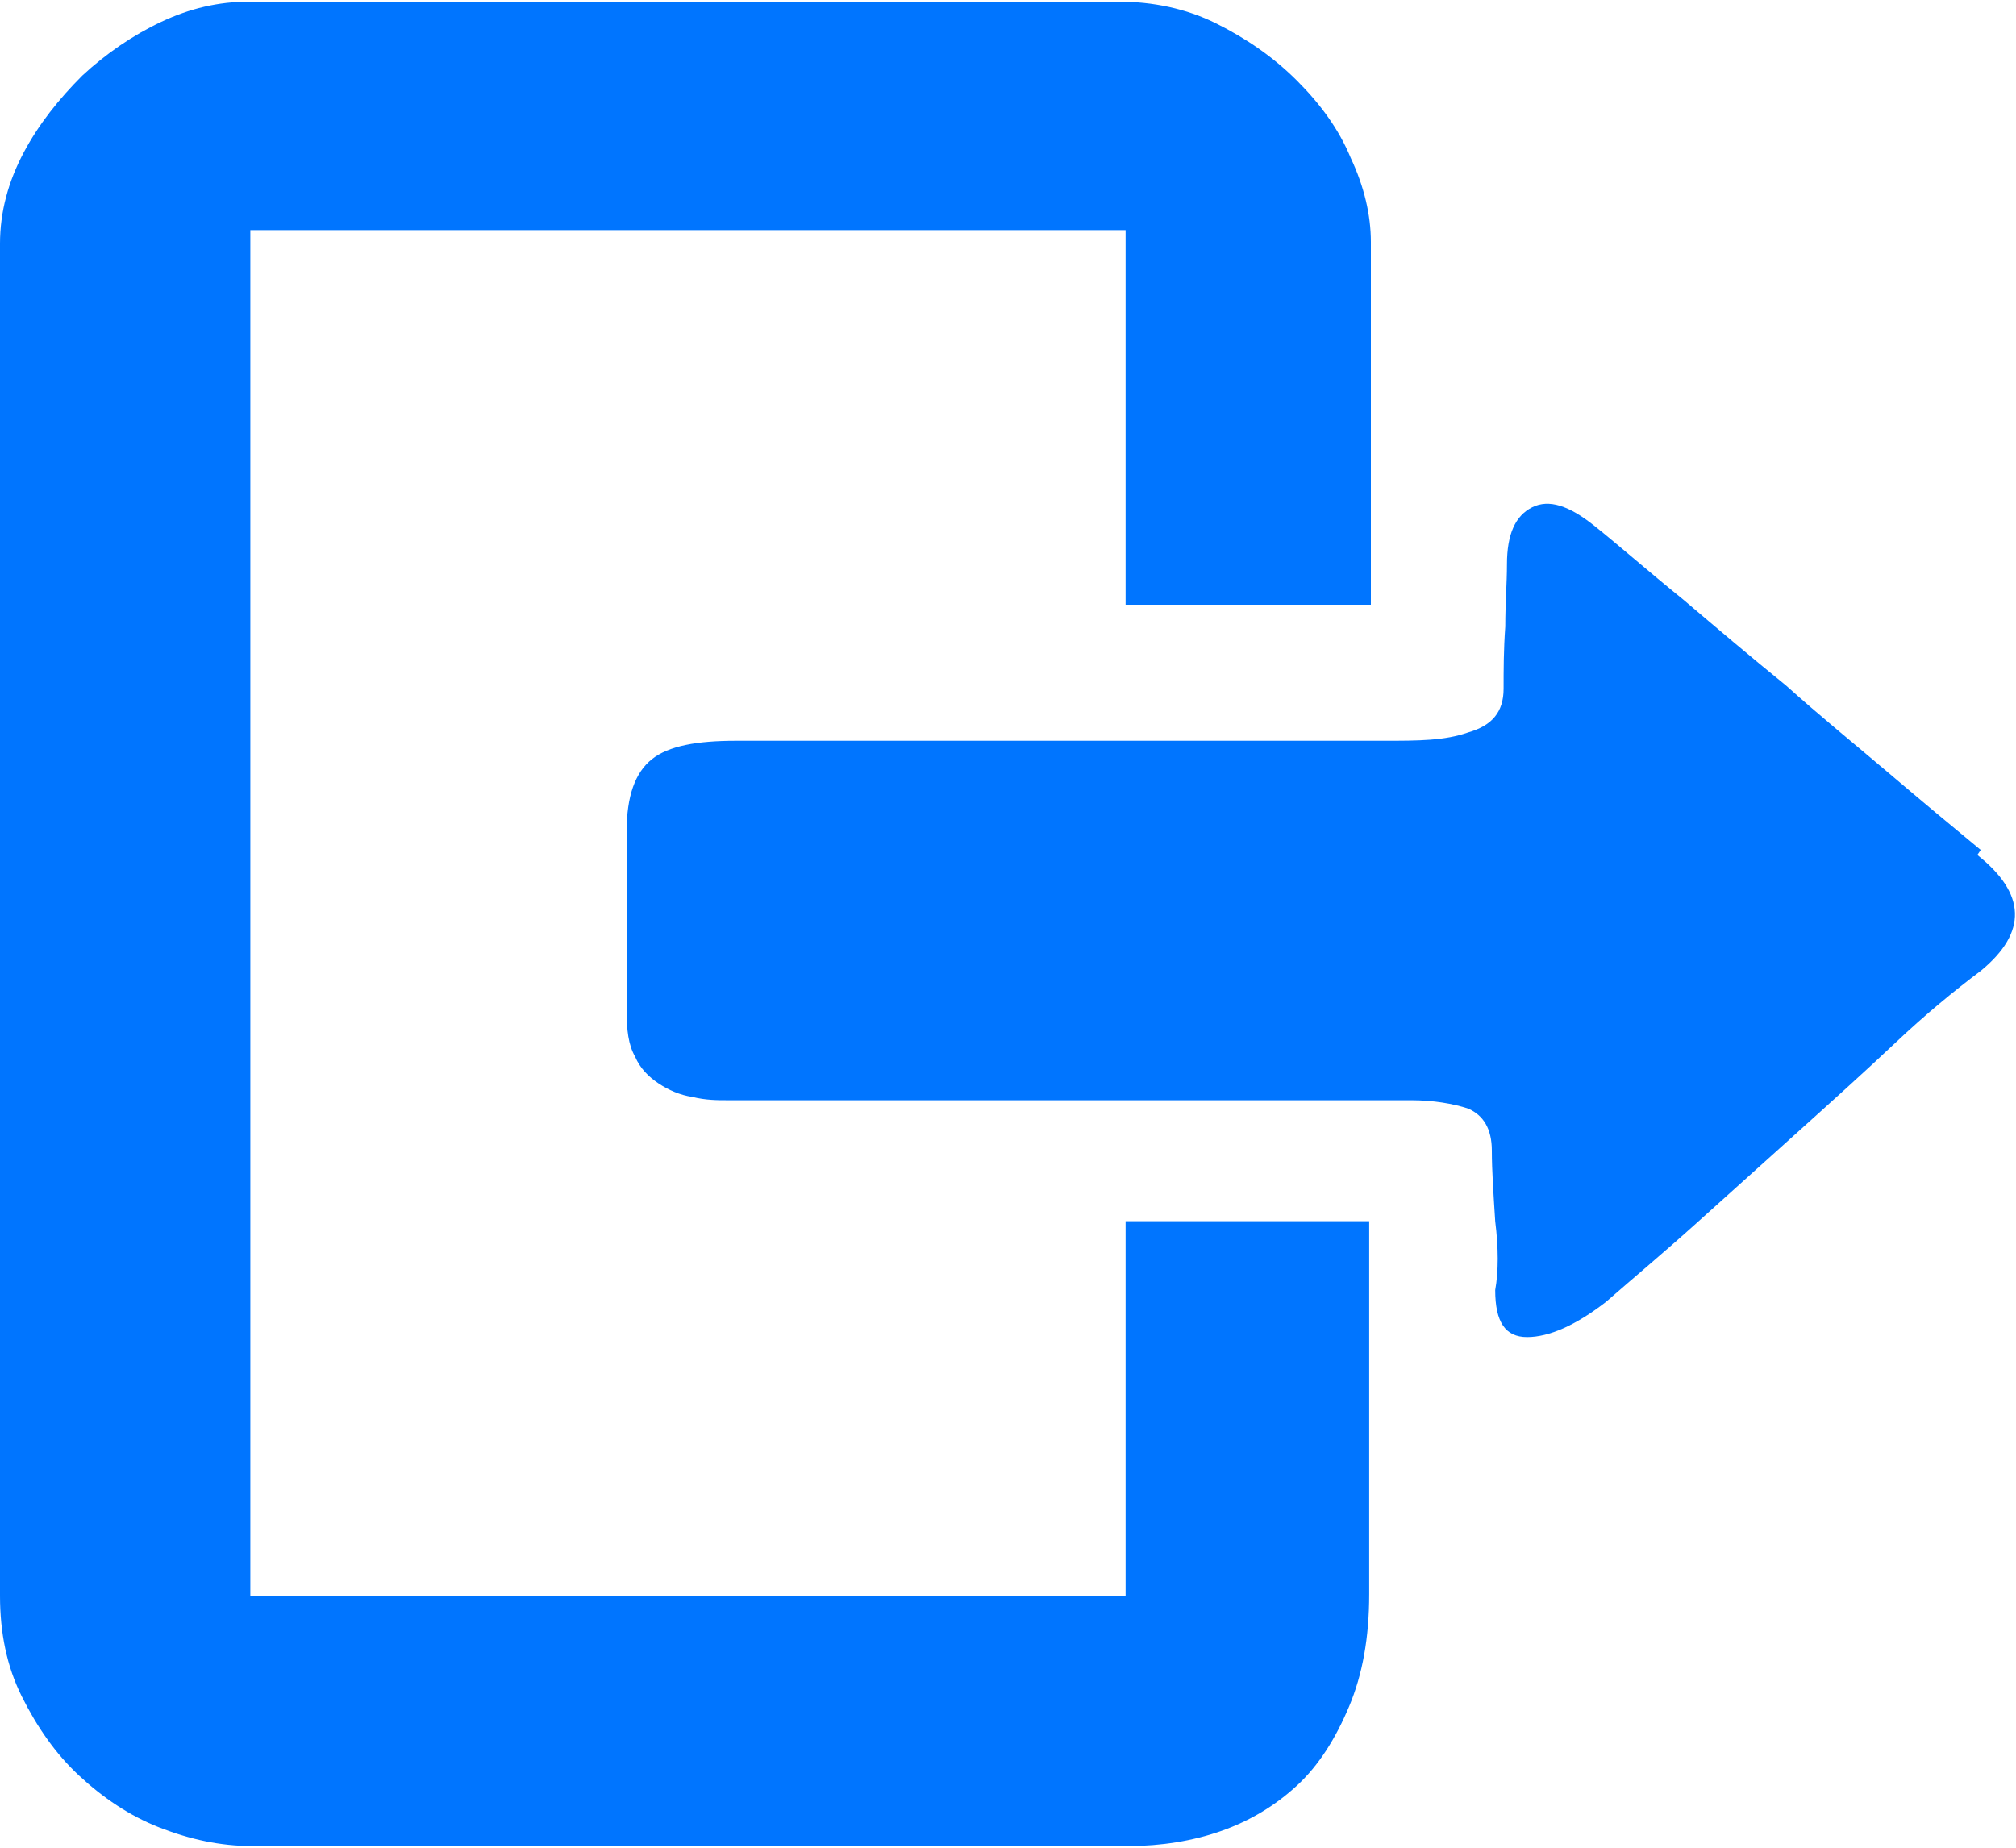
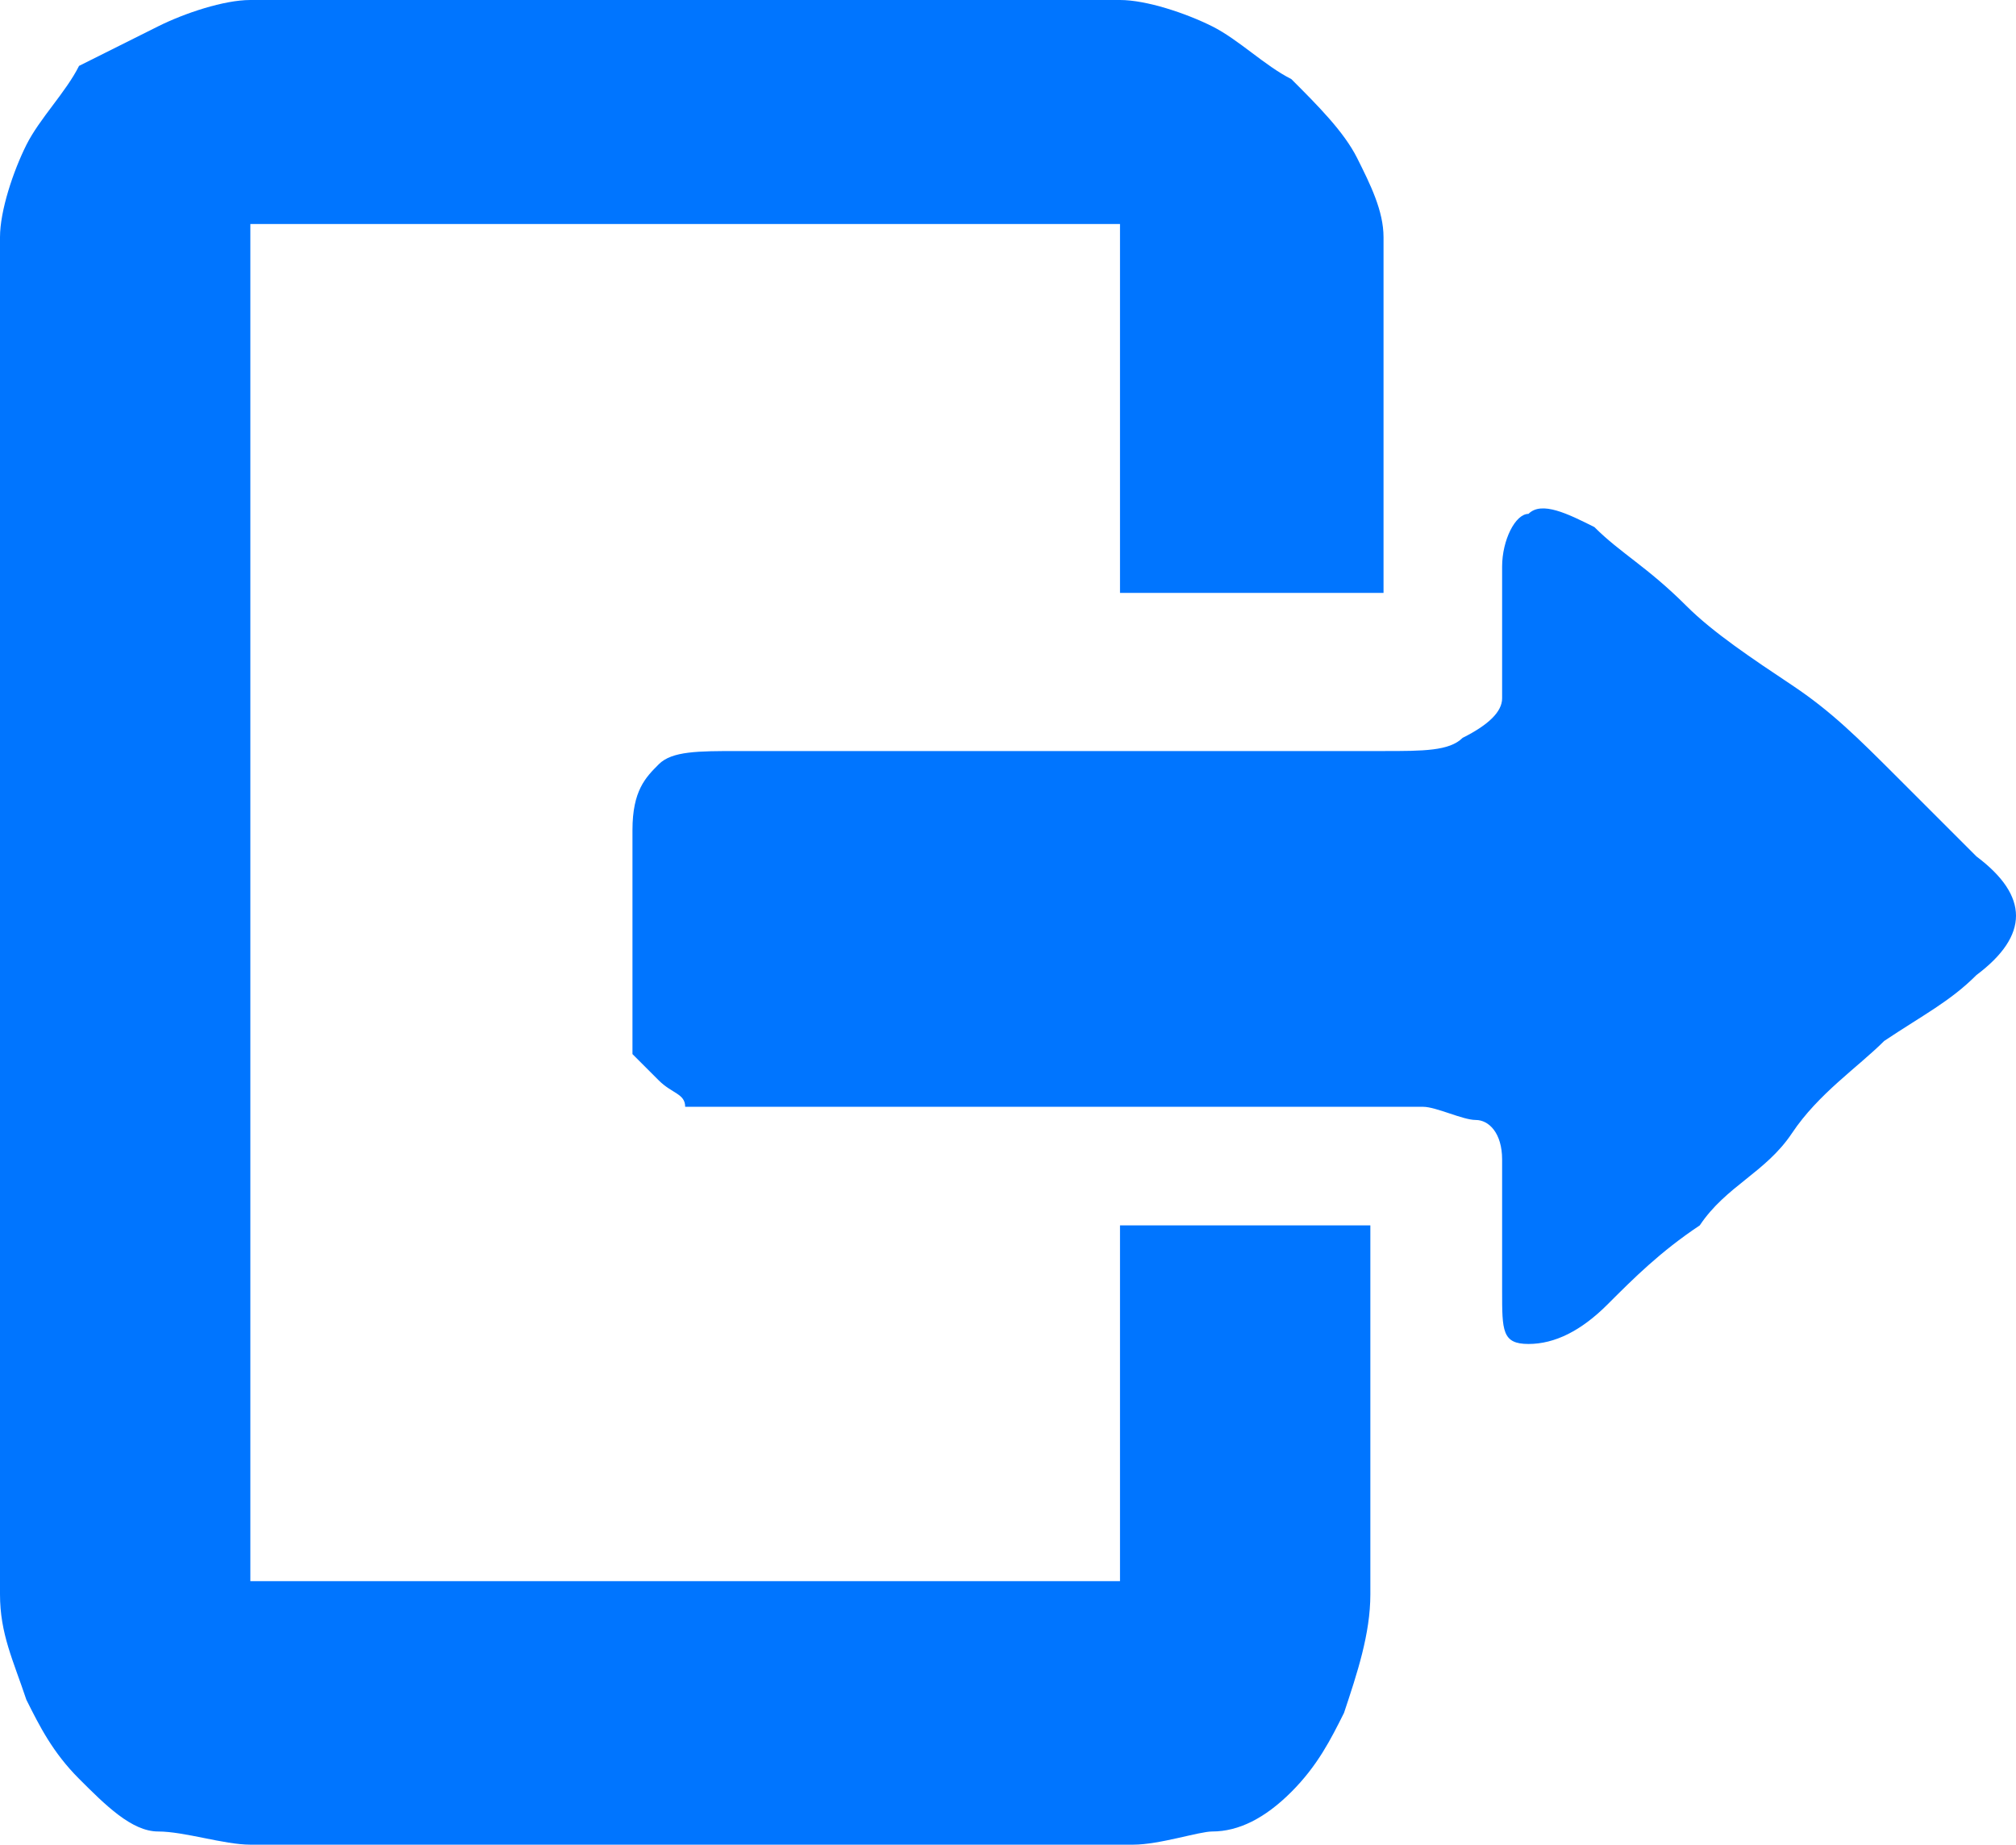
- <svg xmlns="http://www.w3.org/2000/svg" id="_图层_1" data-name="图层 1" viewBox="0 0 12 11">
-   <defs>
-     <style>
-       .cls-1 {
-         clip-path: url(#clippath-1);
-       }
- 
-       .cls-2 {
-         fill: #0075FF;
-       }
- 
-       .cls-3 {
-         clip-path: url(#clippath);
-       }
- 
-       .cls-4 {
-         fill: none;
-       }
-     </style>
-     <clipPath id="clippath">
-       <rect class="cls-4" x="0" width="12" height="11" />
+ <svg xmlns="http://www.w3.org/2000/svg" xmlns:xlink="http://www.w3.org/1999/xlink" version="1.1" id="_图层_1" x="0px" y="0px" viewBox="0 0 15.3 14" style="enable-background:new 0 0 15.3 14;" xml:space="preserve">
+   <style type="text/css">
+ 	.st0{clip-path:url(#SVGID_00000170991678430350911330000002593248403136359329_);}
+ 	.st1{fill:#0075FF;}
+ 	.st2{clip-path:url(#SVGID_00000075853165004851052220000005320959946617569934_);}
+ 	.st3{fill:none;}
+ </style>
+   <g>
+     <defs>
+       <rect id="SVGID_1_" width="15.3" height="14" />
+     </defs>
+     <clipPath id="SVGID_00000071526217860377125830000009033453702052116902_">
+       <use xlink:href="#SVGID_1_" style="overflow:visible;" />
    </clipPath>
-     <clipPath id="clippath-1">
-       <rect class="cls-4" x="0" width="12" height="11" />
+     <g style="clip-path:url(#SVGID_00000071526217860377125830000009033453702052116902_);">
+       <path class="st1" d="M8.5,9.3h1.9v2.8c0,0.3-0.1,0.6-0.2,0.9c-0.1,0.2-0.2,0.4-0.4,0.6c-0.2,0.2-0.4,0.3-0.6,0.3    C9.1,13.9,8.8,14,8.6,14H1.9c-0.2,0-0.5-0.1-0.7-0.1s-0.4-0.2-0.6-0.4s-0.3-0.4-0.4-0.6C0.1,12.6,0,12.4,0,12.1V1.8    c0-0.2,0.1-0.5,0.2-0.7s0.3-0.4,0.4-0.6C0.8,0.4,1,0.3,1.2,0.2S1.7,0,1.9,0h6.6C8.7,0,9,0.1,9.2,0.2s0.4,0.3,0.6,0.4    C10,0.8,10.2,1,10.3,1.2c0.1,0.2,0.2,0.4,0.2,0.6v2.7H8.5V1.7H1.9v10.3h6.6L8.5,9.3L8.5,9.3z M15,6.5c0.4,0.3,0.4,0.6,0,0.9    c-0.2,0.2-0.4,0.3-0.7,0.5c-0.2,0.2-0.5,0.4-0.7,0.7S13.1,9,12.9,9.3c-0.3,0.2-0.5,0.4-0.7,0.6c-0.2,0.2-0.4,0.3-0.6,0.3    s-0.2-0.1-0.2-0.4c0-0.1,0-0.3,0-0.5c0-0.2,0-0.4,0-0.5c0-0.2-0.1-0.3-0.2-0.3c-0.1,0-0.3-0.1-0.4-0.1H9.2c-0.3,0-0.7,0-1.1,0    c-0.4,0-0.7,0-1.1,0H5.5c-0.1,0-0.2,0-0.3,0C5.2,8.3,5.1,8.3,5,8.2S4.9,8.1,4.8,8C4.8,7.9,4.8,7.8,4.8,7.7c0-0.2,0-0.4,0-0.7    c0-0.3,0-0.5,0-0.7c0-0.3,0.1-0.4,0.2-0.5s0.3-0.1,0.6-0.1h1.4c0.3,0,0.7,0,1,0c0.4,0,0.7,0,1,0h1.5c0.3,0,0.5,0,0.6-0.1    c0.2-0.1,0.3-0.2,0.3-0.3c0-0.1,0-0.3,0-0.5c0-0.2,0-0.3,0-0.5c0-0.2,0.1-0.4,0.2-0.4c0.1-0.1,0.3,0,0.5,0.1    c0.2,0.2,0.4,0.3,0.7,0.6C13,4.8,13.3,5,13.6,5.2c0.3,0.2,0.5,0.4,0.8,0.7C14.6,6.1,14.8,6.3,15,6.5L15,6.5L15,6.5z" />
+     </g>
+   </g>
+   <g>
+     <defs>
+       <rect id="SVGID_00000181085530672728907800000005713034344495830937_" width="15.3" height="14" />
+     </defs>
+     <clipPath id="SVGID_00000044171040047818966140000018104943872573817999_">
+       <use xlink:href="#SVGID_00000181085530672728907800000005713034344495830937_" style="overflow:visible;" />
    </clipPath>
-   </defs>
-   <g class="cls-3">
-     <path class="cls-2" d="M6.69,7.27h1.46v2.22c0,.26-.04,.48-.12,.67-.08,.19-.18,.35-.31,.47-.13,.12-.28,.21-.45,.27-.17,.06-.36,.09-.55,.09H1.5c-.19,0-.37-.04-.55-.11-.18-.07-.34-.18-.48-.31-.14-.13-.25-.29-.34-.47-.09-.18-.13-.38-.13-.6V1.45c0-.19,.05-.37,.14-.54,.09-.17,.21-.32,.35-.46,.14-.13,.3-.24,.47-.32C1.13,.05,1.3,.01,1.48,.01H6.66c.2,0,.4,.04,.58,.13,.18,.09,.34,.2,.48,.34,.14,.14,.25,.29,.32,.46,.08,.17,.12,.34,.12,.5V3.6h-1.46V1.37S1.49,1.37,1.49,1.37V9.5s5.21,0,5.21,0v-2.23Zm5.08-2.18c.29,.23,.3,.46,.02,.69-.16,.12-.33,.26-.51,.43-.18,.17-.38,.35-.58,.53-.2,.18-.4,.36-.6,.54-.2,.18-.38,.33-.54,.47-.18,.14-.34,.21-.47,.21s-.19-.09-.19-.28c.02-.11,.02-.25,0-.41-.01-.16-.02-.3-.02-.42,0-.13-.05-.21-.14-.25-.09-.03-.21-.05-.34-.05h-1.19c-.27,0-.55,0-.84,0-.3,0-.58,0-.84,0h-1.2c-.06,0-.13,0-.21-.02-.07-.01-.14-.04-.2-.08-.06-.04-.11-.09-.14-.16-.04-.07-.05-.16-.05-.27,0-.15,0-.32,0-.53,0-.2,0-.38,0-.54,0-.21,.05-.35,.15-.43,.1-.08,.27-.11,.5-.11h1.07c.25,0,.52,0,.81,0,.29,0,.56,0,.82,0h1.16c.2,0,.36,0,.5-.05,.14-.04,.21-.12,.21-.26,0-.11,0-.23,.01-.37,0-.14,.01-.26,.01-.37,0-.18,.05-.29,.15-.34,.1-.05,.22-.01,.37,.11,.15,.12,.32,.27,.53,.44,.2,.17,.4,.34,.61,.51,.2,.18,.41,.35,.61,.52,.2,.17,.38,.32,.55,.46h0Zm0,0" />
-   </g>
-   <g class="cls-1">
-     <path class="cls-4" d="M6.69,7.27h1.46v2.22c0,.26-.04,.48-.12,.67-.08,.19-.18,.35-.31,.47-.13,.12-.28,.21-.45,.27-.17,.06-.36,.09-.55,.09H1.5c-.19,0-.37-.04-.55-.11-.18-.07-.34-.18-.48-.31-.14-.13-.25-.29-.34-.47-.09-.18-.13-.38-.13-.6V1.45c0-.19,.05-.37,.14-.54,.09-.17,.21-.32,.35-.46,.14-.13,.3-.24,.47-.32C1.13,.05,1.3,.01,1.48,.01H6.66c.2,0,.4,.04,.58,.13,.18,.09,.34,.2,.48,.34,.14,.14,.25,.29,.32,.46,.08,.17,.12,.34,.12,.5V3.6h-1.46V1.37S1.49,1.37,1.49,1.37V9.5s5.21,0,5.21,0v-2.23Zm5.08-2.18c.29,.23,.3,.46,.02,.69-.16,.12-.33,.26-.51,.43-.18,.17-.38,.35-.58,.53-.2,.18-.4,.36-.6,.54-.2,.18-.38,.33-.54,.47-.18,.14-.34,.21-.47,.21s-.19-.09-.19-.28c.02-.11,.02-.25,0-.41-.01-.16-.02-.3-.02-.42,0-.13-.05-.21-.14-.25-.09-.03-.21-.05-.34-.05h-1.19c-.27,0-.55,0-.84,0-.3,0-.58,0-.84,0h-1.2c-.06,0-.13,0-.21-.02-.07-.01-.14-.04-.2-.08-.06-.04-.11-.09-.14-.16-.04-.07-.05-.16-.05-.27,0-.15,0-.32,0-.53,0-.2,0-.38,0-.54,0-.21,.05-.35,.15-.43,.1-.08,.27-.11,.5-.11h1.07c.25,0,.52,0,.81,0,.29,0,.56,0,.82,0h1.16c.2,0,.36,0,.5-.05,.14-.04,.21-.12,.21-.26,0-.11,0-.23,.01-.37,0-.14,.01-.26,.01-.37,0-.18,.05-.29,.15-.34,.1-.05,.22-.01,.37,.11,.15,.12,.32,.27,.53,.44,.2,.17,.4,.34,.61,.51,.2,.18,.41,.35,.61,.52,.2,.17,.38,.32,.55,.46h0Zm0,0" />
+     <g style="clip-path:url(#SVGID_00000044171040047818966140000018104943872573817999_);">
+       <path class="st3" d="M8.5,9.3h1.9v2.8c0,0.3-0.1,0.6-0.2,0.9c-0.1,0.2-0.2,0.4-0.4,0.6c-0.2,0.2-0.4,0.3-0.6,0.3    C9.1,13.9,8.8,14,8.6,14H1.9c-0.2,0-0.5-0.1-0.7-0.1s-0.4-0.2-0.6-0.4s-0.3-0.4-0.4-0.6C0.1,12.6,0,12.4,0,12.1V1.8    c0-0.2,0.1-0.5,0.2-0.7s0.3-0.4,0.4-0.6C0.8,0.4,1,0.3,1.2,0.2S1.7,0,1.9,0h6.6C8.7,0,9,0.1,9.2,0.2s0.4,0.3,0.6,0.4    C10,0.8,10.2,1,10.3,1.2c0.1,0.2,0.2,0.4,0.2,0.6v2.7H8.5V1.7H1.9v10.3h6.6L8.5,9.3L8.5,9.3z M15,6.5c0.4,0.3,0.4,0.6,0,0.9    c-0.2,0.2-0.4,0.3-0.7,0.5c-0.2,0.2-0.5,0.4-0.7,0.7S13.1,9,12.9,9.3c-0.3,0.2-0.5,0.4-0.7,0.6c-0.2,0.2-0.4,0.3-0.6,0.3    s-0.2-0.1-0.2-0.4c0-0.1,0-0.3,0-0.5c0-0.2,0-0.4,0-0.5c0-0.2-0.1-0.3-0.2-0.3c-0.1,0-0.3-0.1-0.4-0.1H9.2c-0.3,0-0.7,0-1.1,0    c-0.4,0-0.7,0-1.1,0H5.5c-0.1,0-0.2,0-0.3,0C5.2,8.3,5.1,8.3,5,8.2S4.9,8.1,4.8,8C4.8,7.9,4.8,7.8,4.8,7.7c0-0.2,0-0.4,0-0.7    c0-0.3,0-0.5,0-0.7c0-0.3,0.1-0.4,0.2-0.5s0.3-0.1,0.6-0.1h1.4c0.3,0,0.7,0,1,0c0.4,0,0.7,0,1,0h1.5c0.3,0,0.5,0,0.6-0.1    c0.2-0.1,0.3-0.2,0.3-0.3c0-0.1,0-0.3,0-0.5c0-0.2,0-0.3,0-0.5c0-0.2,0.1-0.4,0.2-0.4c0.1-0.1,0.3,0,0.5,0.1    c0.2,0.2,0.4,0.3,0.7,0.6C13,4.8,13.3,5,13.6,5.2c0.3,0.2,0.5,0.4,0.8,0.7C14.6,6.1,14.8,6.3,15,6.5L15,6.5L15,6.5z" />
+     </g>
  </g>
</svg>
